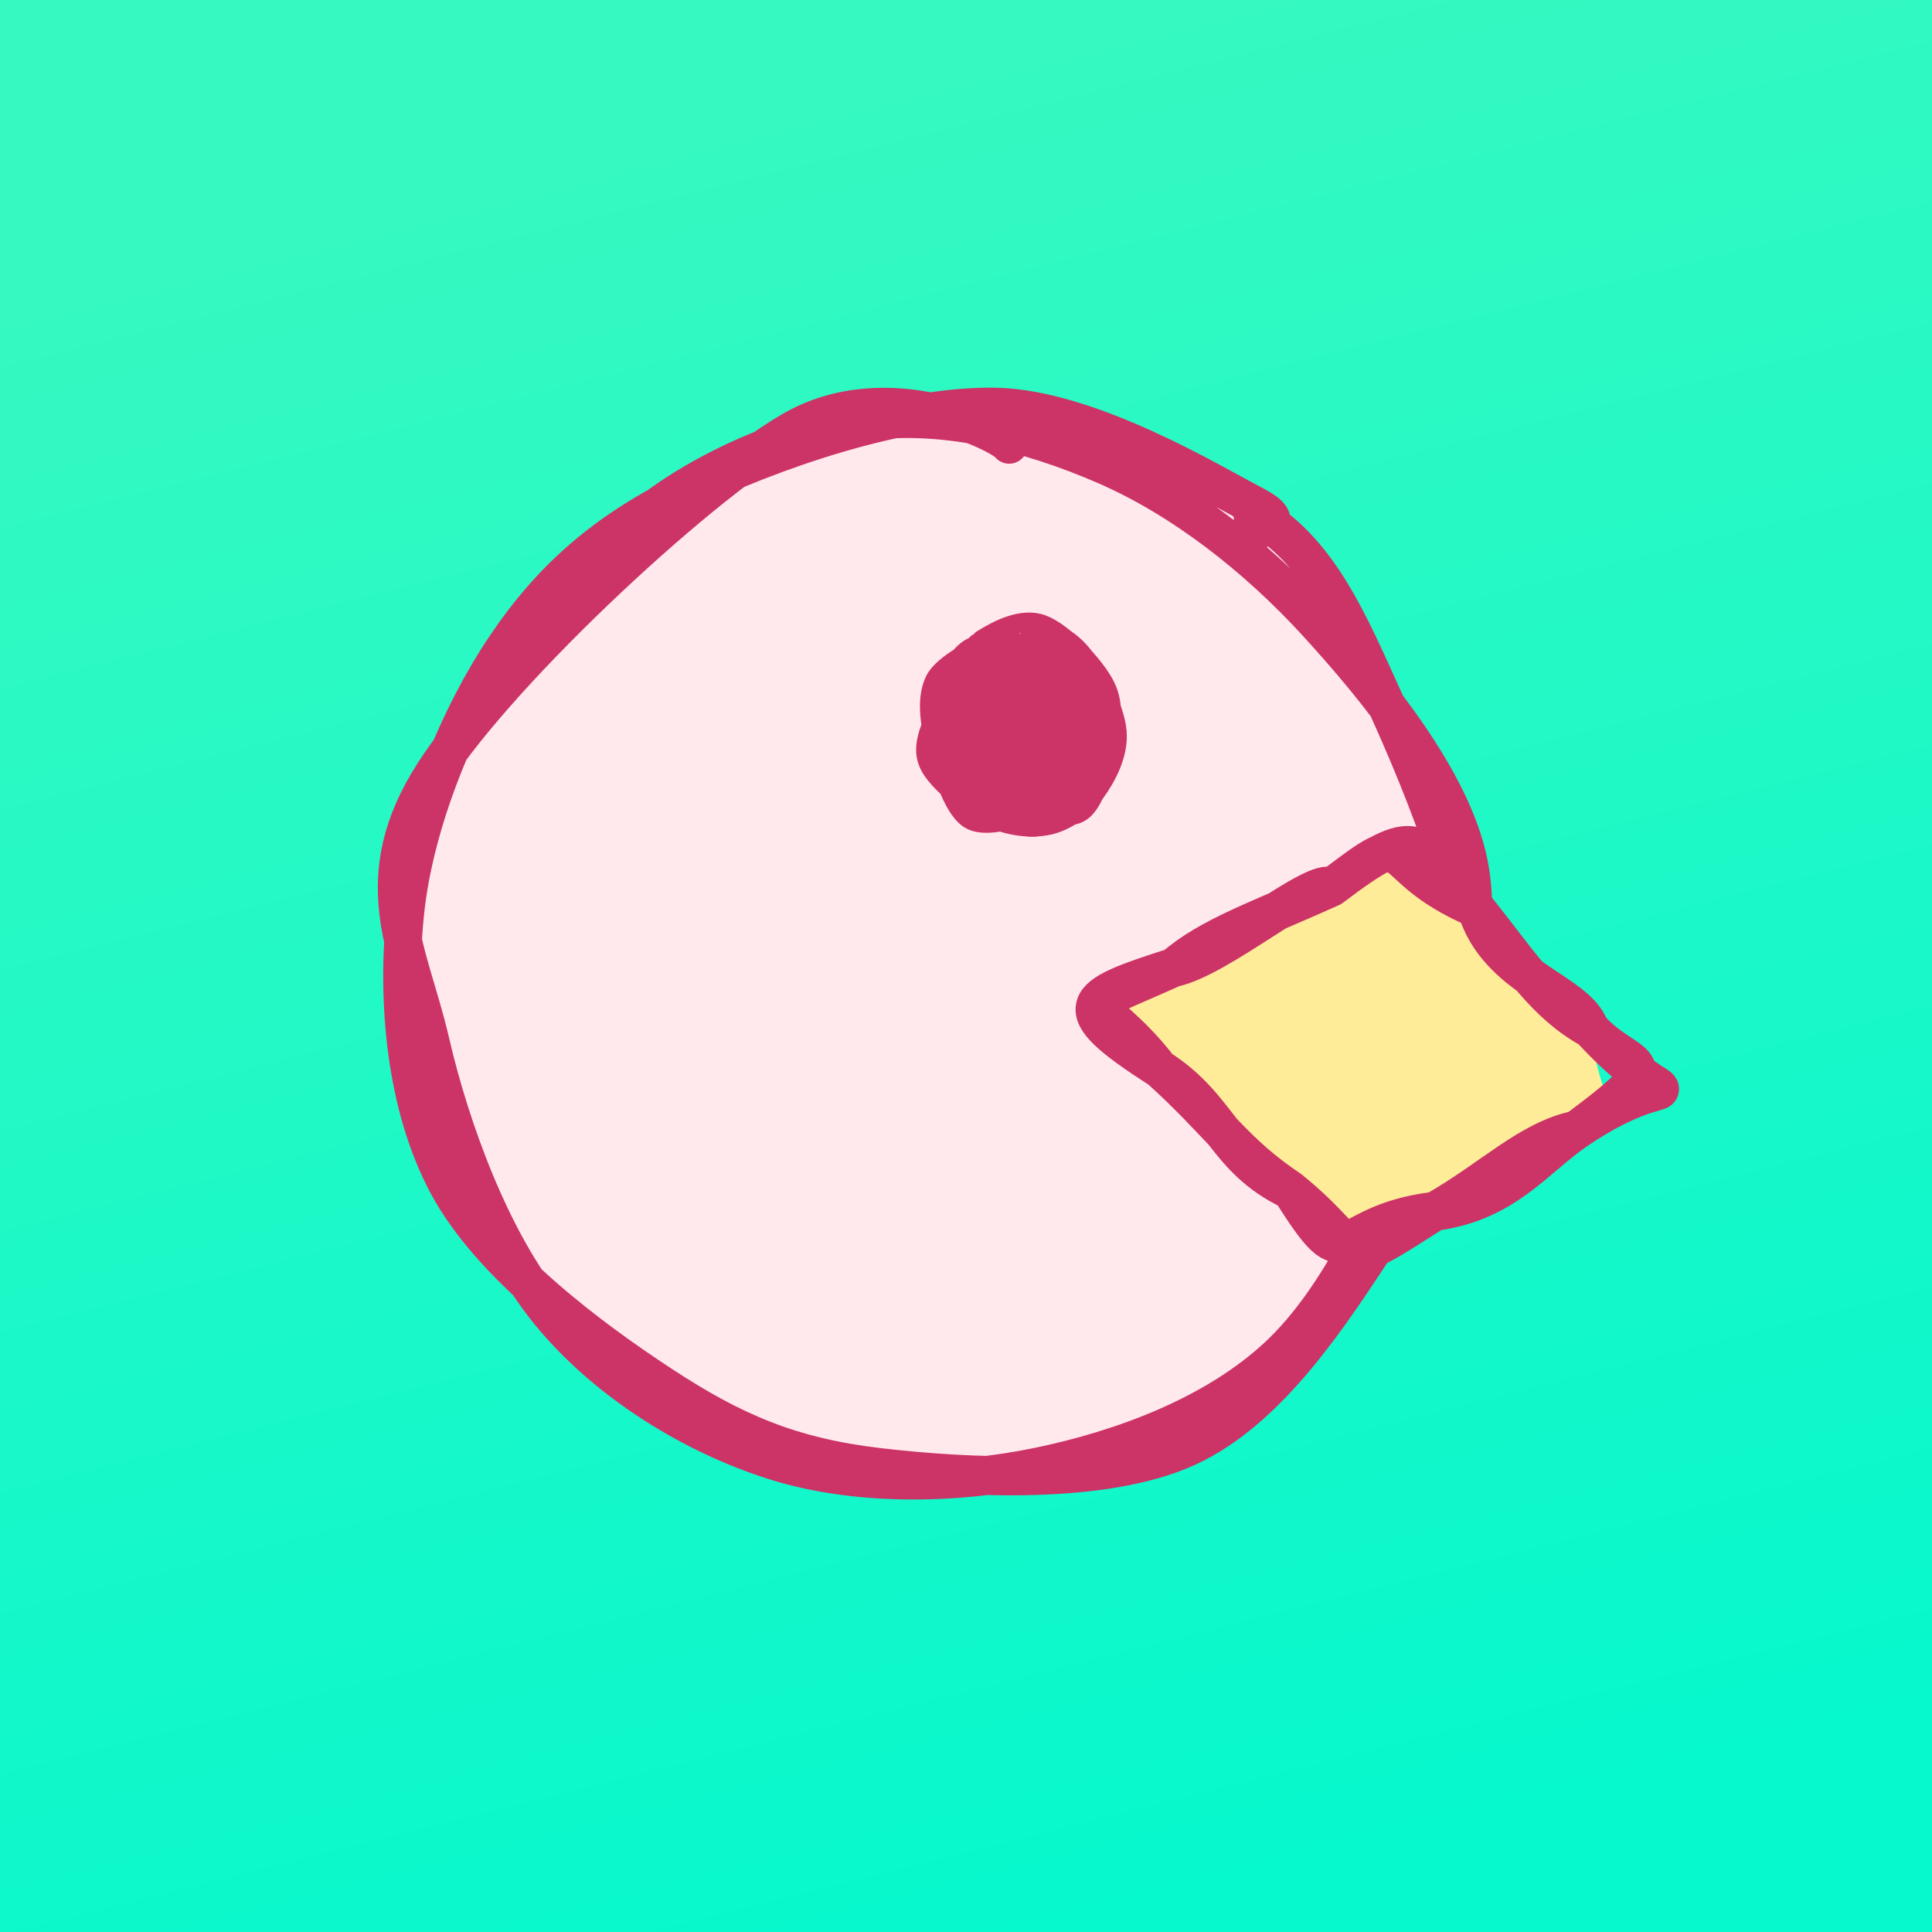
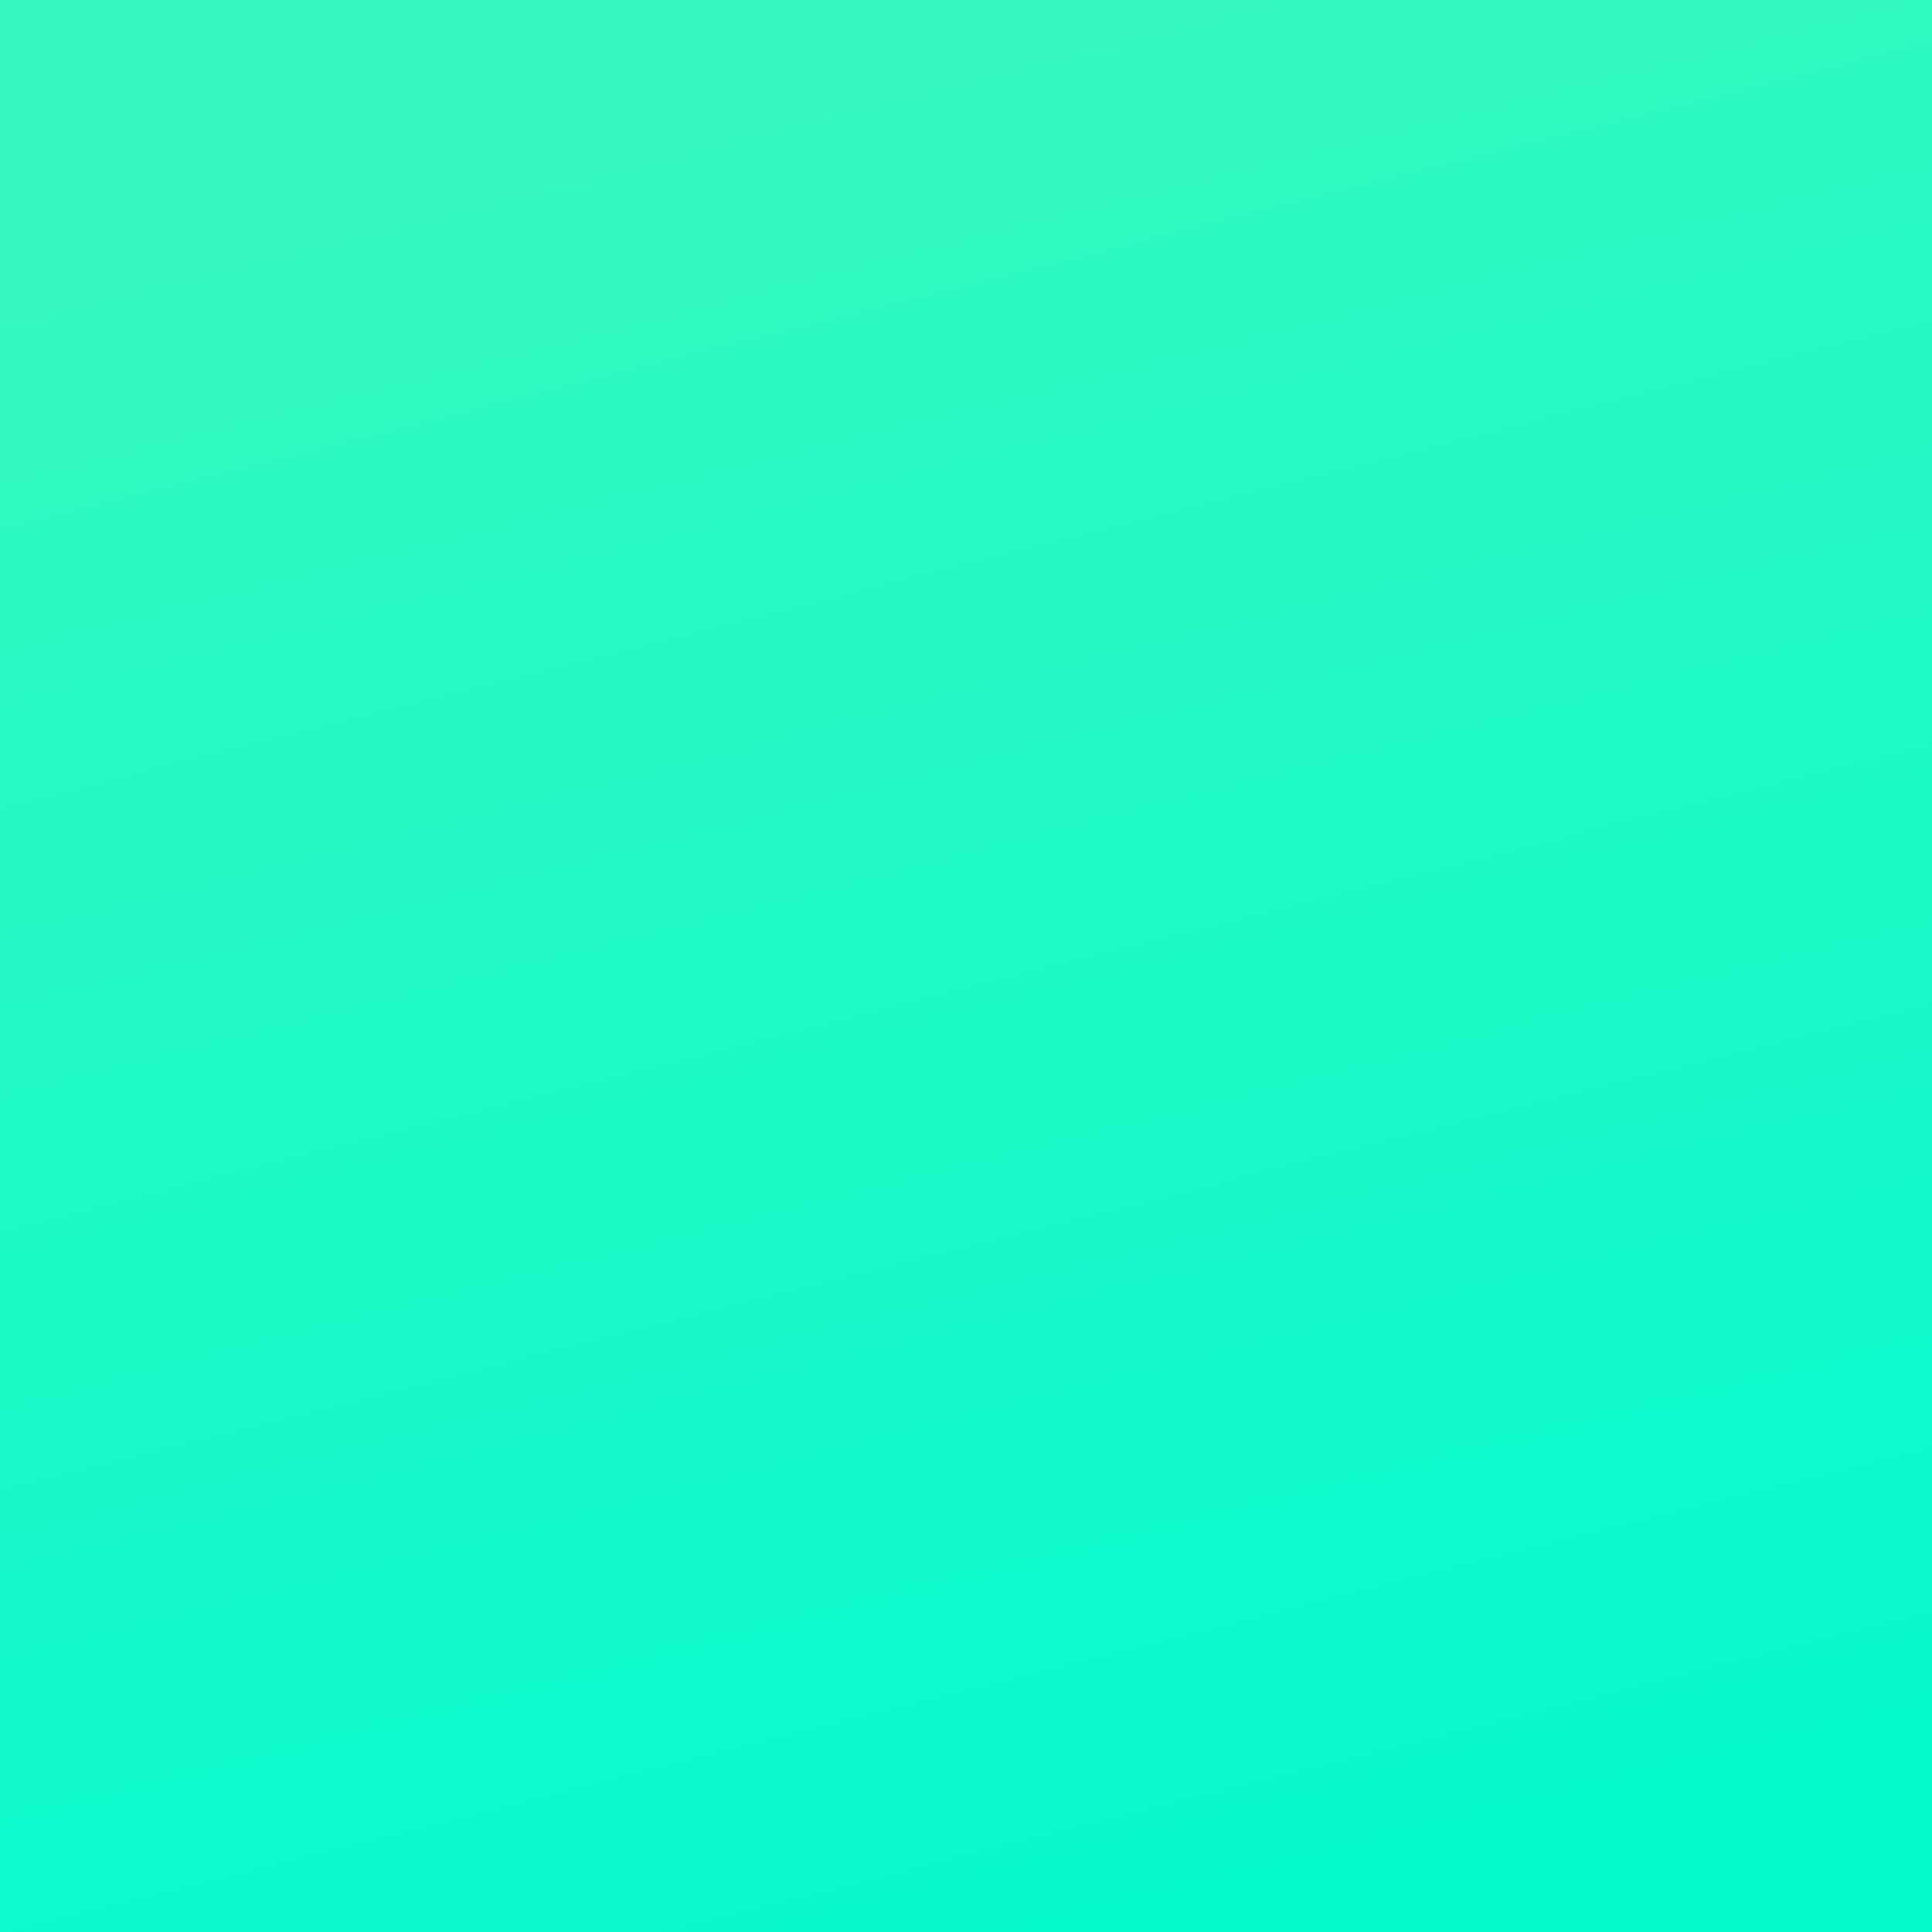
<svg xmlns="http://www.w3.org/2000/svg" xmlns:xlink="http://www.w3.org/1999/xlink" width="1024" height="1024" viewBox="0 0 270.933 270.933" version="1.1" id="svg1">
  <defs id="defs1">
    <linearGradient id="linearGradient1">
      <stop style="stop-color:#36f9c0;stop-opacity:1;" offset="0" id="stop1" />
      <stop style="stop-color:#06f8cd;stop-opacity:1;" offset="1" id="stop2" />
    </linearGradient>
    <linearGradient xlink:href="#linearGradient1" id="linearGradient2" x1="112.004" y1="6.292" x2="176.186" y2="264.28" gradientUnits="userSpaceOnUse" gradientTransform="matrix(0.9741498,0,0,0.9875555,4.903771,2.485627)" />
  </defs>
  <g id="layer1">
    <rect style="fill:url(#linearGradient2);stroke-width:0.26" id="rect1" width="270.933" height="270.933" x="0" y="0" />
-     <g stroke-linecap="round" transform="matrix(1.318338,0,0,1.369376,58.49327,59.87977)" id="g464">
-       <path d="M 21.06,11.98 C 27.29,6.27 36.83,2.37 45.84,1.01 c 9.01,-1.35 20.62,-0.05 29.28,2.83 8.65,2.88 16.56,7.54 22.64,14.45 6.09,6.92 12.04,17.64 13.85,27.06 1.82,9.43 0.42,21.09 -2.98,29.48 -3.4,8.38 -9.89,15.57 -17.4,20.84 -7.5,5.27 -18.08,9.14 -27.64,10.78 -9.56,1.63 -21.09,2.08 -29.7,-0.98 C 25.28,102.41 17.15,95.17 11.94,88.08 6.72,80.99 3.99,71.72 2.62,62.93 1.26,54.14 -4.36,46.11 3.73,35.33 11.83,24.54 38.18,2.7 51.17,-1.77 64.15,-6.23 81.44,7.22 81.64,8.52 M 27.6,6.31 c 7.35,-5.74 17.22,-8.88 26.58,-9.11 9.36,-0.24 21.88,2.54 29.59,7.67 7.72,5.13 11.93,14.87 16.71,23.12 4.78,8.24 11.03,17.76 11.96,26.37 0.93,8.6 -1.53,17.25 -6.37,25.24 -4.84,7.99 -14.38,18.1 -22.68,22.7 -8.3,4.6 -17.85,4.97 -27.13,4.9 -9.29,-0.08 -20.63,-0.89 -28.58,-5.36 C 19.74,97.38 13.44,88.64 8.58,80.41 3.72,72.18 -1.54,61.07 -1.47,52.47 -1.4,43.87 4.16,36.42 9.02,28.81 13.87,21.2 24.44,10.57 27.65,6.81 30.85,3.05 27.53,5.38 28.25,6.25" stroke="none" stroke-width="0" fill="#ffe9ed" id="path463" />
-       <path d="M 20.65,12.3 C 27.03,5.77 38.03,0.94 46.79,-0.46 c 8.76,-1.4 18.26,0.95 26.41,4.36 8.14,3.41 16.03,9.33 22.48,16.12 6.45,6.79 14.41,16.25 16.2,24.61 1.8,8.37 -2.02,17.15 -5.41,25.57 -3.39,8.43 -8.18,18.93 -14.92,24.99 -6.74,6.05 -16.59,9.56 -25.53,11.33 -8.93,1.78 -19.44,1.94 -28.1,-0.71 C 29.26,103.16 20.13,97.78 14.05,90.63 7.97,83.49 3.6,71.98 1.44,62.97 -0.72,53.95 -5.3,46.94 1.09,36.52 7.48,26.1 29.46,6.24 39.78,0.45 c 10.31,-5.8 22.55,0.32 23.2,1.31 m 25.8,6.96 c 7.18,3.8 10.32,11.26 14.31,19.72 3.99,8.47 9.72,21.96 9.63,31.06 -0.09,9.1 -5.07,16.05 -10.2,23.54 -5.13,7.49 -11.67,17.49 -20.57,21.41 -8.9,3.92 -23.51,3.16 -32.84,2.11 C 39.79,105.51 33.66,102.97 26.02,98.14 18.37,93.31 7.78,85.7 3.24,77.59 -1.3,69.49 -2.25,58.71 -1.23,49.53 -0.21,40.36 4.34,29.72 9.35,22.56 14.36,15.39 20.13,10.63 28.84,6.53 c 8.71,-4.09 22.77,-8.79 32.79,-8.55 10.01,0.24 22.91,7.81 27.3,10 4.38,2.2 0.33,2.23 -1,3.16" stroke="#cc3366" stroke-width="4" fill="none" id="path464" />
-     </g>
-     <g stroke-linecap="round" transform="matrix(1.30536,0.1916701,-0.1845262,1.355896,157.3754,112.8281)" id="g466">
-       <path d="m 38.75,5.25 c 6,3.72 7,5.87 13.75,10.5 3.12,10.78 6.75,7.91 0,10.5 -2.61,3.79 -15.43,5.44 -13.75,10.34 -6.39,6.97 -6.13,2.24 -15.5,0 -6.07,-3.55 -12.47,-3.13 -15.5,-10.34 -11.33,-10.75 -4.23,-3.1 0,-10.5 3.92,1.13 10.4,-7.24 15.5,-10.5 6.16,-2.41 9.08,-6.36 15.5,0" stroke="none" stroke-width="0" fill="#ffec99" id="path465" />
-       <path d="m 38.75,5.25 c 3.19,6.76 11.86,6.96 13.75,10.5 M 38.75,5.25 c 5.33,4.82 8.51,8.6 13.75,10.5 m 0,0 c 4.89,4.02 9.68,1.26 0,10.5 m 0,-10.5 c 11.34,8.94 10.63,1.17 0,10.5 m 0,0 c -3.94,3.5 -6.41,8.31 -13.75,10.34 M 52.5,26.25 c -4.87,1.7 -8.26,6.24 -13.75,10.34 m 0,0 c -10.99,2.87 -7.67,8.89 -15.5,0 m 15.5,0 c -9.64,7.95 -5.99,5.47 -15.5,0 m 0,0 C 15.75,34.36 14.74,29.27 7.75,26.25 m 15.5,10.34 c -6.49,-3 -8.43,-5.75 -15.5,-10.34 m 0,0 c -11.12,-4.86 -9.54,-6.03 0,-10.5 m 0,10.5 c -7.73,-7.24 -11.02,-3.75 0,-10.5 m 0,0 C 12.54,14.06 21.27,4.41 23.25,5.25 m -15.5,10.5 c 3.3,-3.68 8.45,-6.17 15.5,-10.5 m 0,0 c 8.04,-7.8 8.51,-6.52 15.5,0 m -15.5,0 c 8.27,-8.1 3.87,-3 15.5,0" stroke="#cc3366" stroke-width="4" fill="none" id="path466" />
-     </g>
-     <g stroke-linecap="round" transform="matrix(1.318338,0,0,1.369376,130.1999,88.52696)" id="g468">
-       <path d="m 13.44,0.65 c 2.04,0.23 3.82,1.65 4.92,3.2 1.1,1.54 1.7,3.9 1.68,6.07 -0.02,2.16 -0.38,5.07 -1.79,6.92 -1.41,1.85 -4.48,3.92 -6.69,4.17 C 9.35,21.26 6.77,19.73 5,18.35 3.23,16.97 1.8,14.9 0.95,12.74 0.1,10.58 -0.92,7.28 -0.1,5.37 0.73,3.47 3.67,2.24 5.89,1.32 8.1,0.41 12.08,-0.11 13.21,-0.12 14.35,-0.13 12.77,1.08 12.7,1.26 M 7.99,-1.41 c 2.41,-0.34 6.49,2.08 8.58,3.68 2.08,1.59 3.47,3.97 3.91,5.88 0.44,1.9 -0.51,3.75 -1.27,5.54 -0.77,1.8 -1.43,4.31 -3.35,5.26 C 13.94,19.89 9.89,19.8 7.7,19.37 5.51,18.93 4.03,18.12 2.7,16.33 1.37,14.55 -0.13,10.69 -0.28,8.64 -0.42,6.6 0.2,5.47 1.85,4.08 3.5,2.69 8.5,0.91 9.62,0.32 10.75,-0.27 8.87,0.25 8.59,0.54" stroke="none" stroke-width="0" fill="#cc3366" id="path467" />
-       <path d="m 11.33,-0.22 c 1.97,0.15 3.67,0.95 5.13,2.7 1.46,1.75 3.41,5.44 3.62,7.78 0.21,2.35 -1.13,4.69 -2.33,6.28 -1.21,1.6 -3.01,2.89 -4.91,3.3 C 10.95,20.24 8.52,20 6.39,18.97 4.26,17.94 0.97,15.47 0.05,13.66 -0.86,11.85 0.14,10.1 0.91,8.1 1.67,6.1 2.41,2.71 4.63,1.64 6.85,0.56 12.52,1.59 14.23,1.65 15.95,1.71 15,1.99 14.92,1.99 M 5.64,0.88 c 1.68,-1.01 4.3,-2.35 6.5,-1.56 2.2,0.78 5.57,4.13 6.7,6.29 1.14,2.16 0.51,4.56 0.12,6.67 -0.38,2.11 -1.17,4.9 -2.43,5.99 -1.26,1.09 -3.08,0.4 -5.13,0.55 C 9.34,18.96 6,20.37 4.21,19.14 2.42,17.92 1.25,13.83 0.66,11.48 0.07,9.12 -0.24,6.75 0.67,5 1.59,3.25 5.43,1.6 6.16,0.99 6.89,0.38 5.11,1.18 5.06,1.35" stroke="#cc3366" stroke-width="2" fill="none" id="path468" />
-     </g>
  </g>
</svg>
